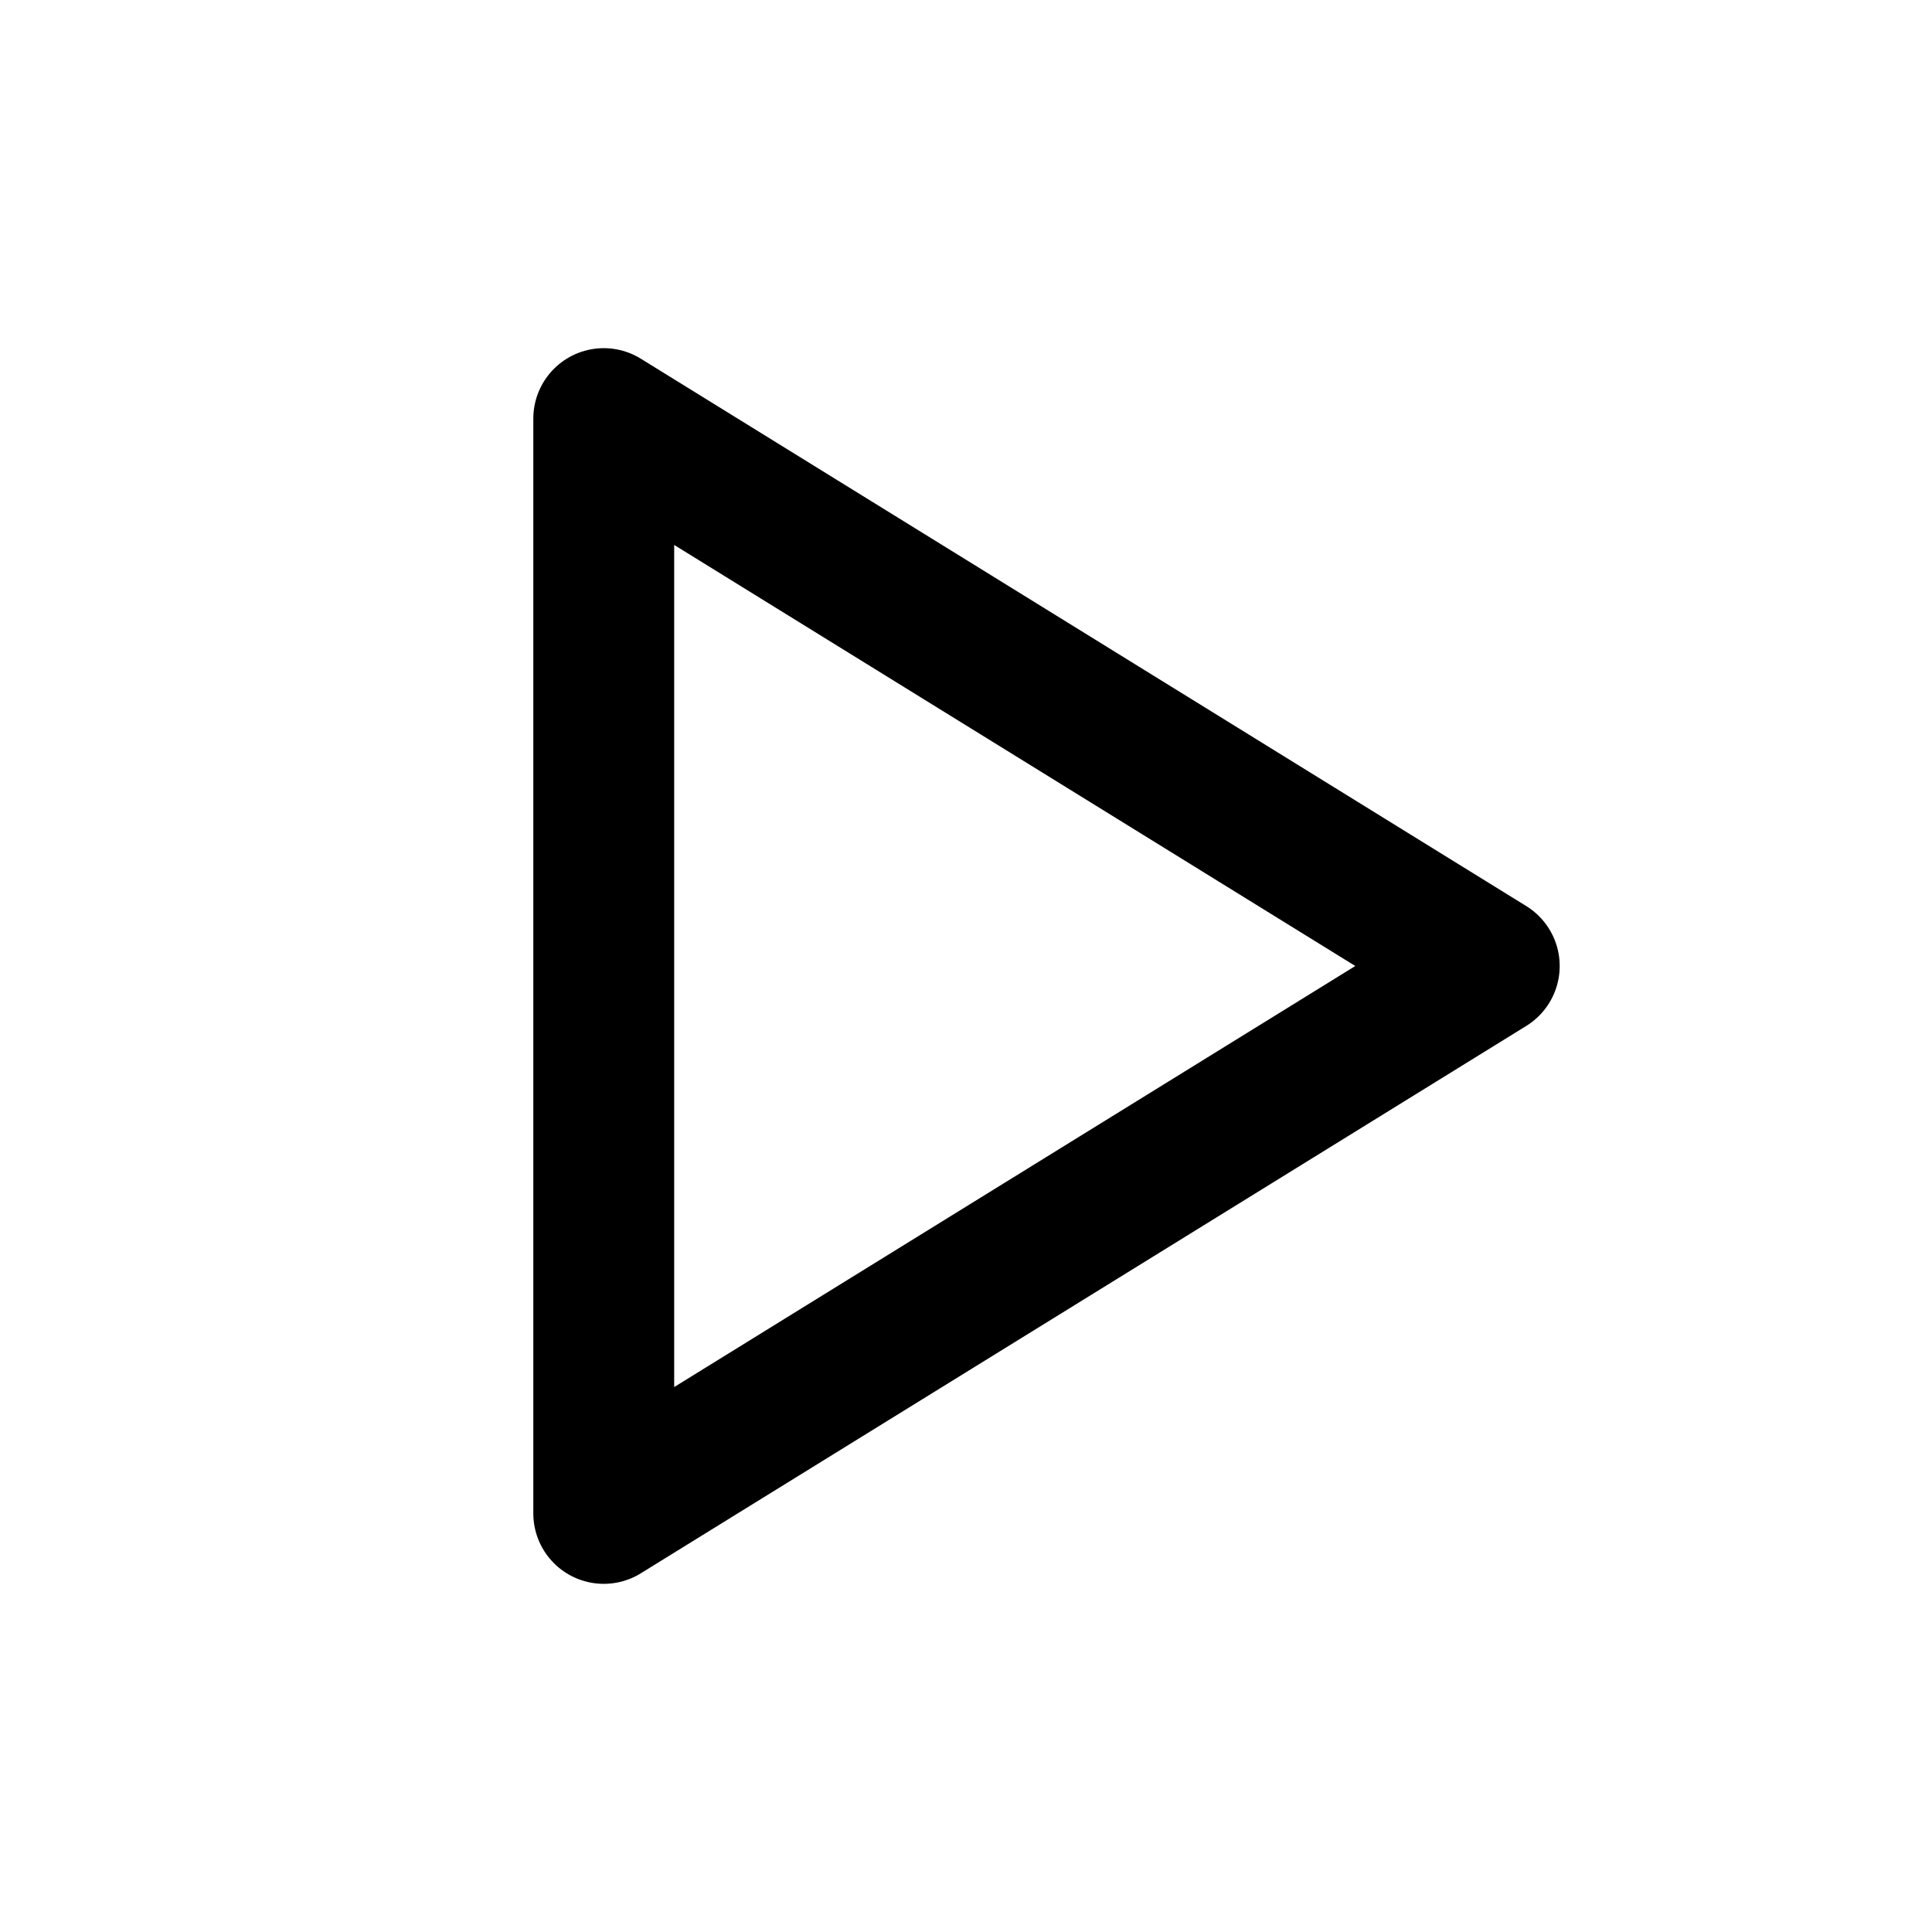
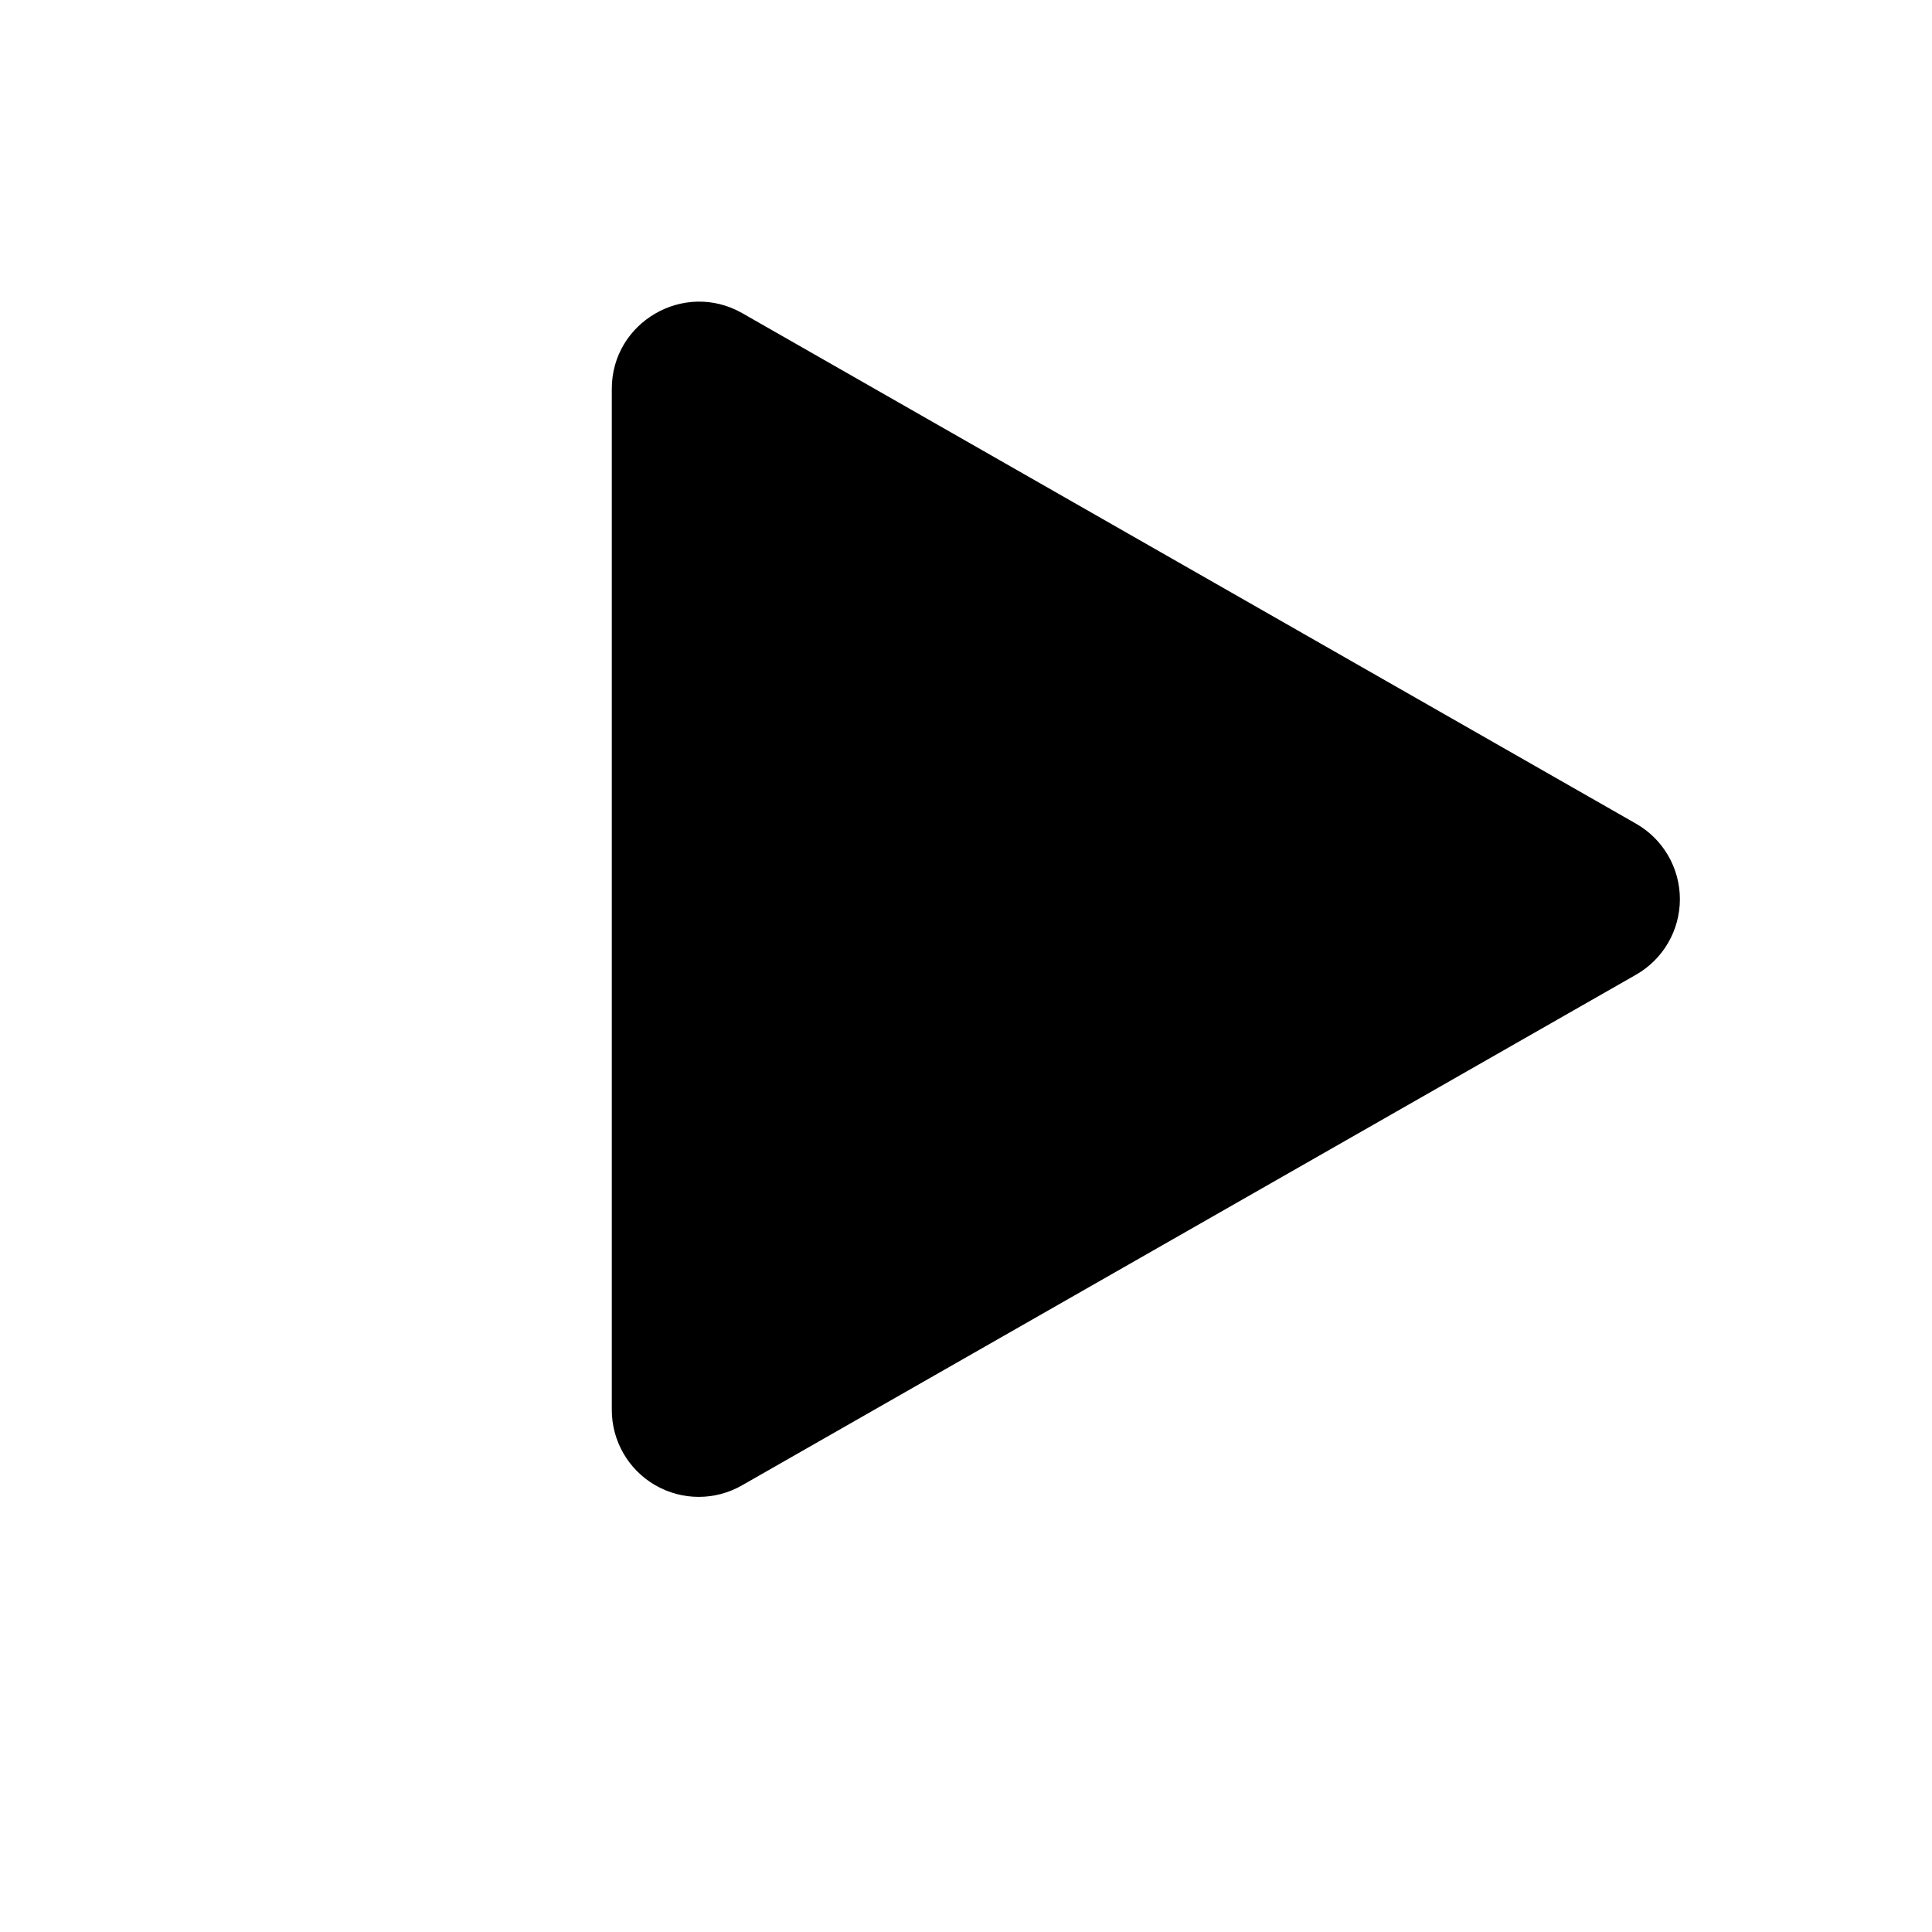
- <svg xmlns="http://www.w3.org/2000/svg" viewBox="0 0 24 24" fill="none" stroke="currentColor" stroke-width="1.75" stroke-linecap="round" stroke-linejoin="round">
-   <path d="M7.5 5.2v13.6l11-6.8Z" />
+ <svg xmlns="http://www.w3.org/2000/svg" viewBox="0 0 24 24" fill="currentColor">
+   <path d="M7.6 4.83c0-.83.9-1.35 1.62-.94l11.1 6.34a1.08 1.08 0 0 1 0 1.88L9.22 18.45a1.08 1.08 0 0 1-1.62-.94Z" />
</svg>
